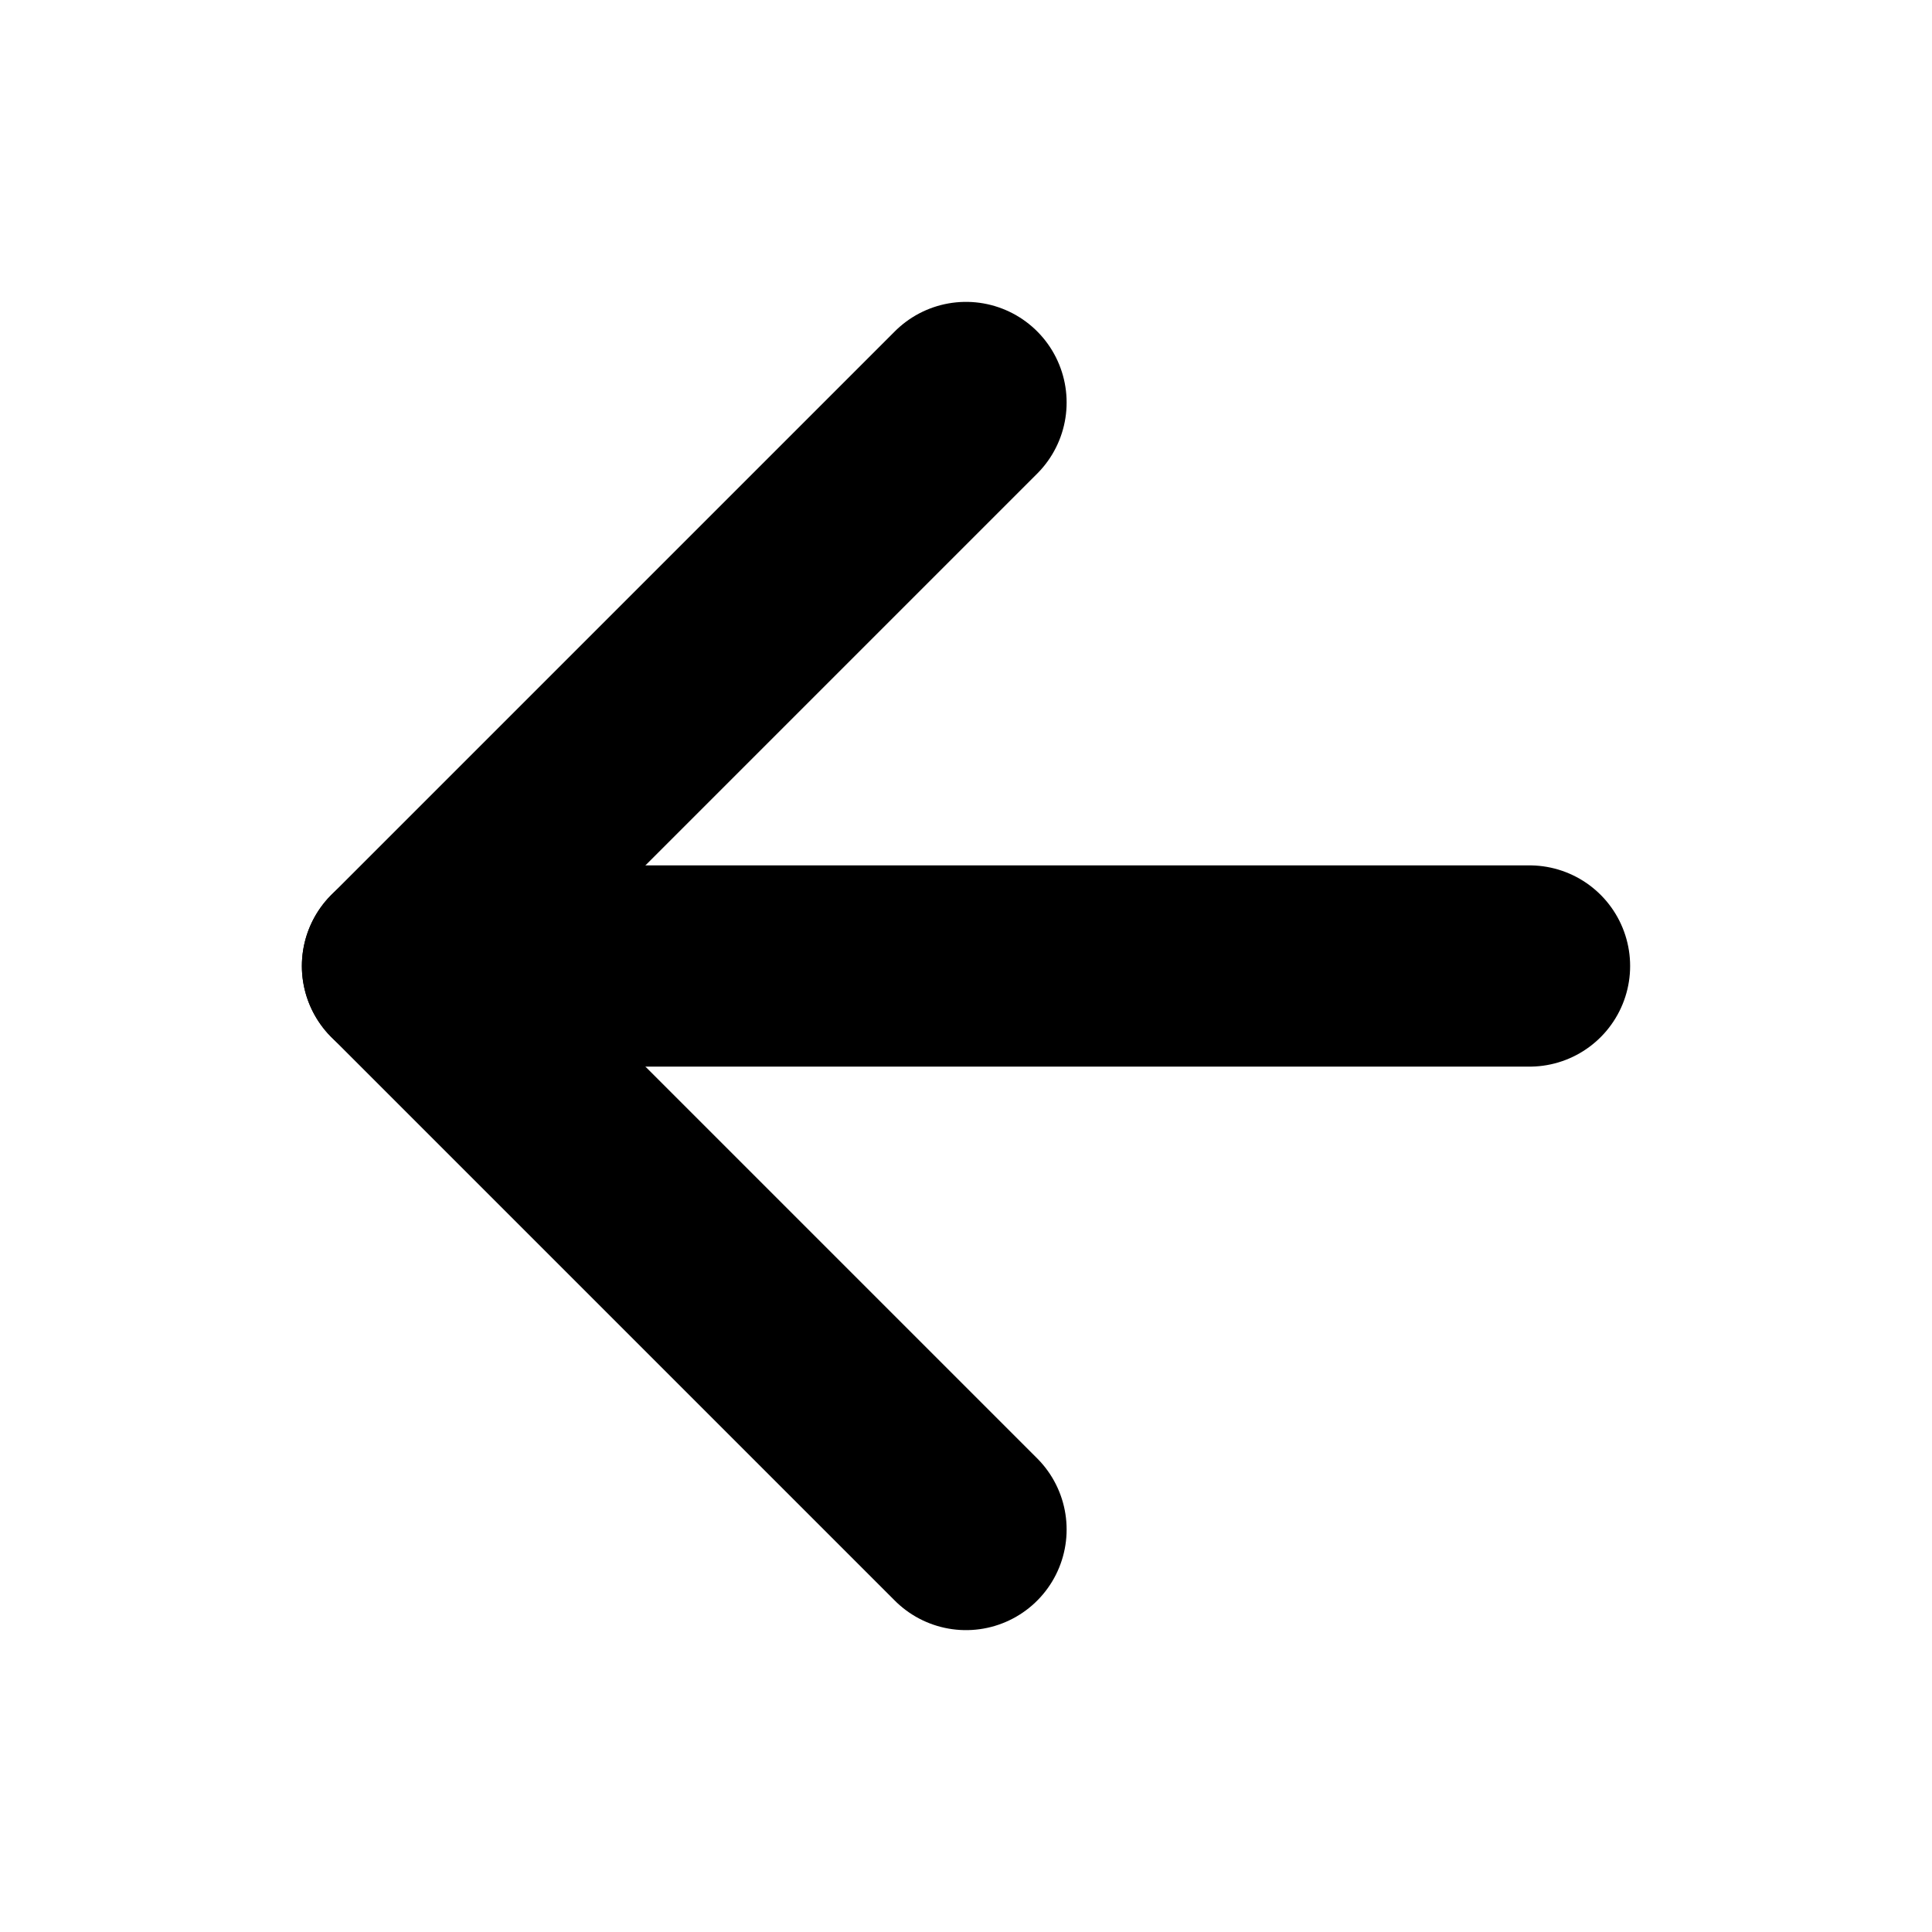
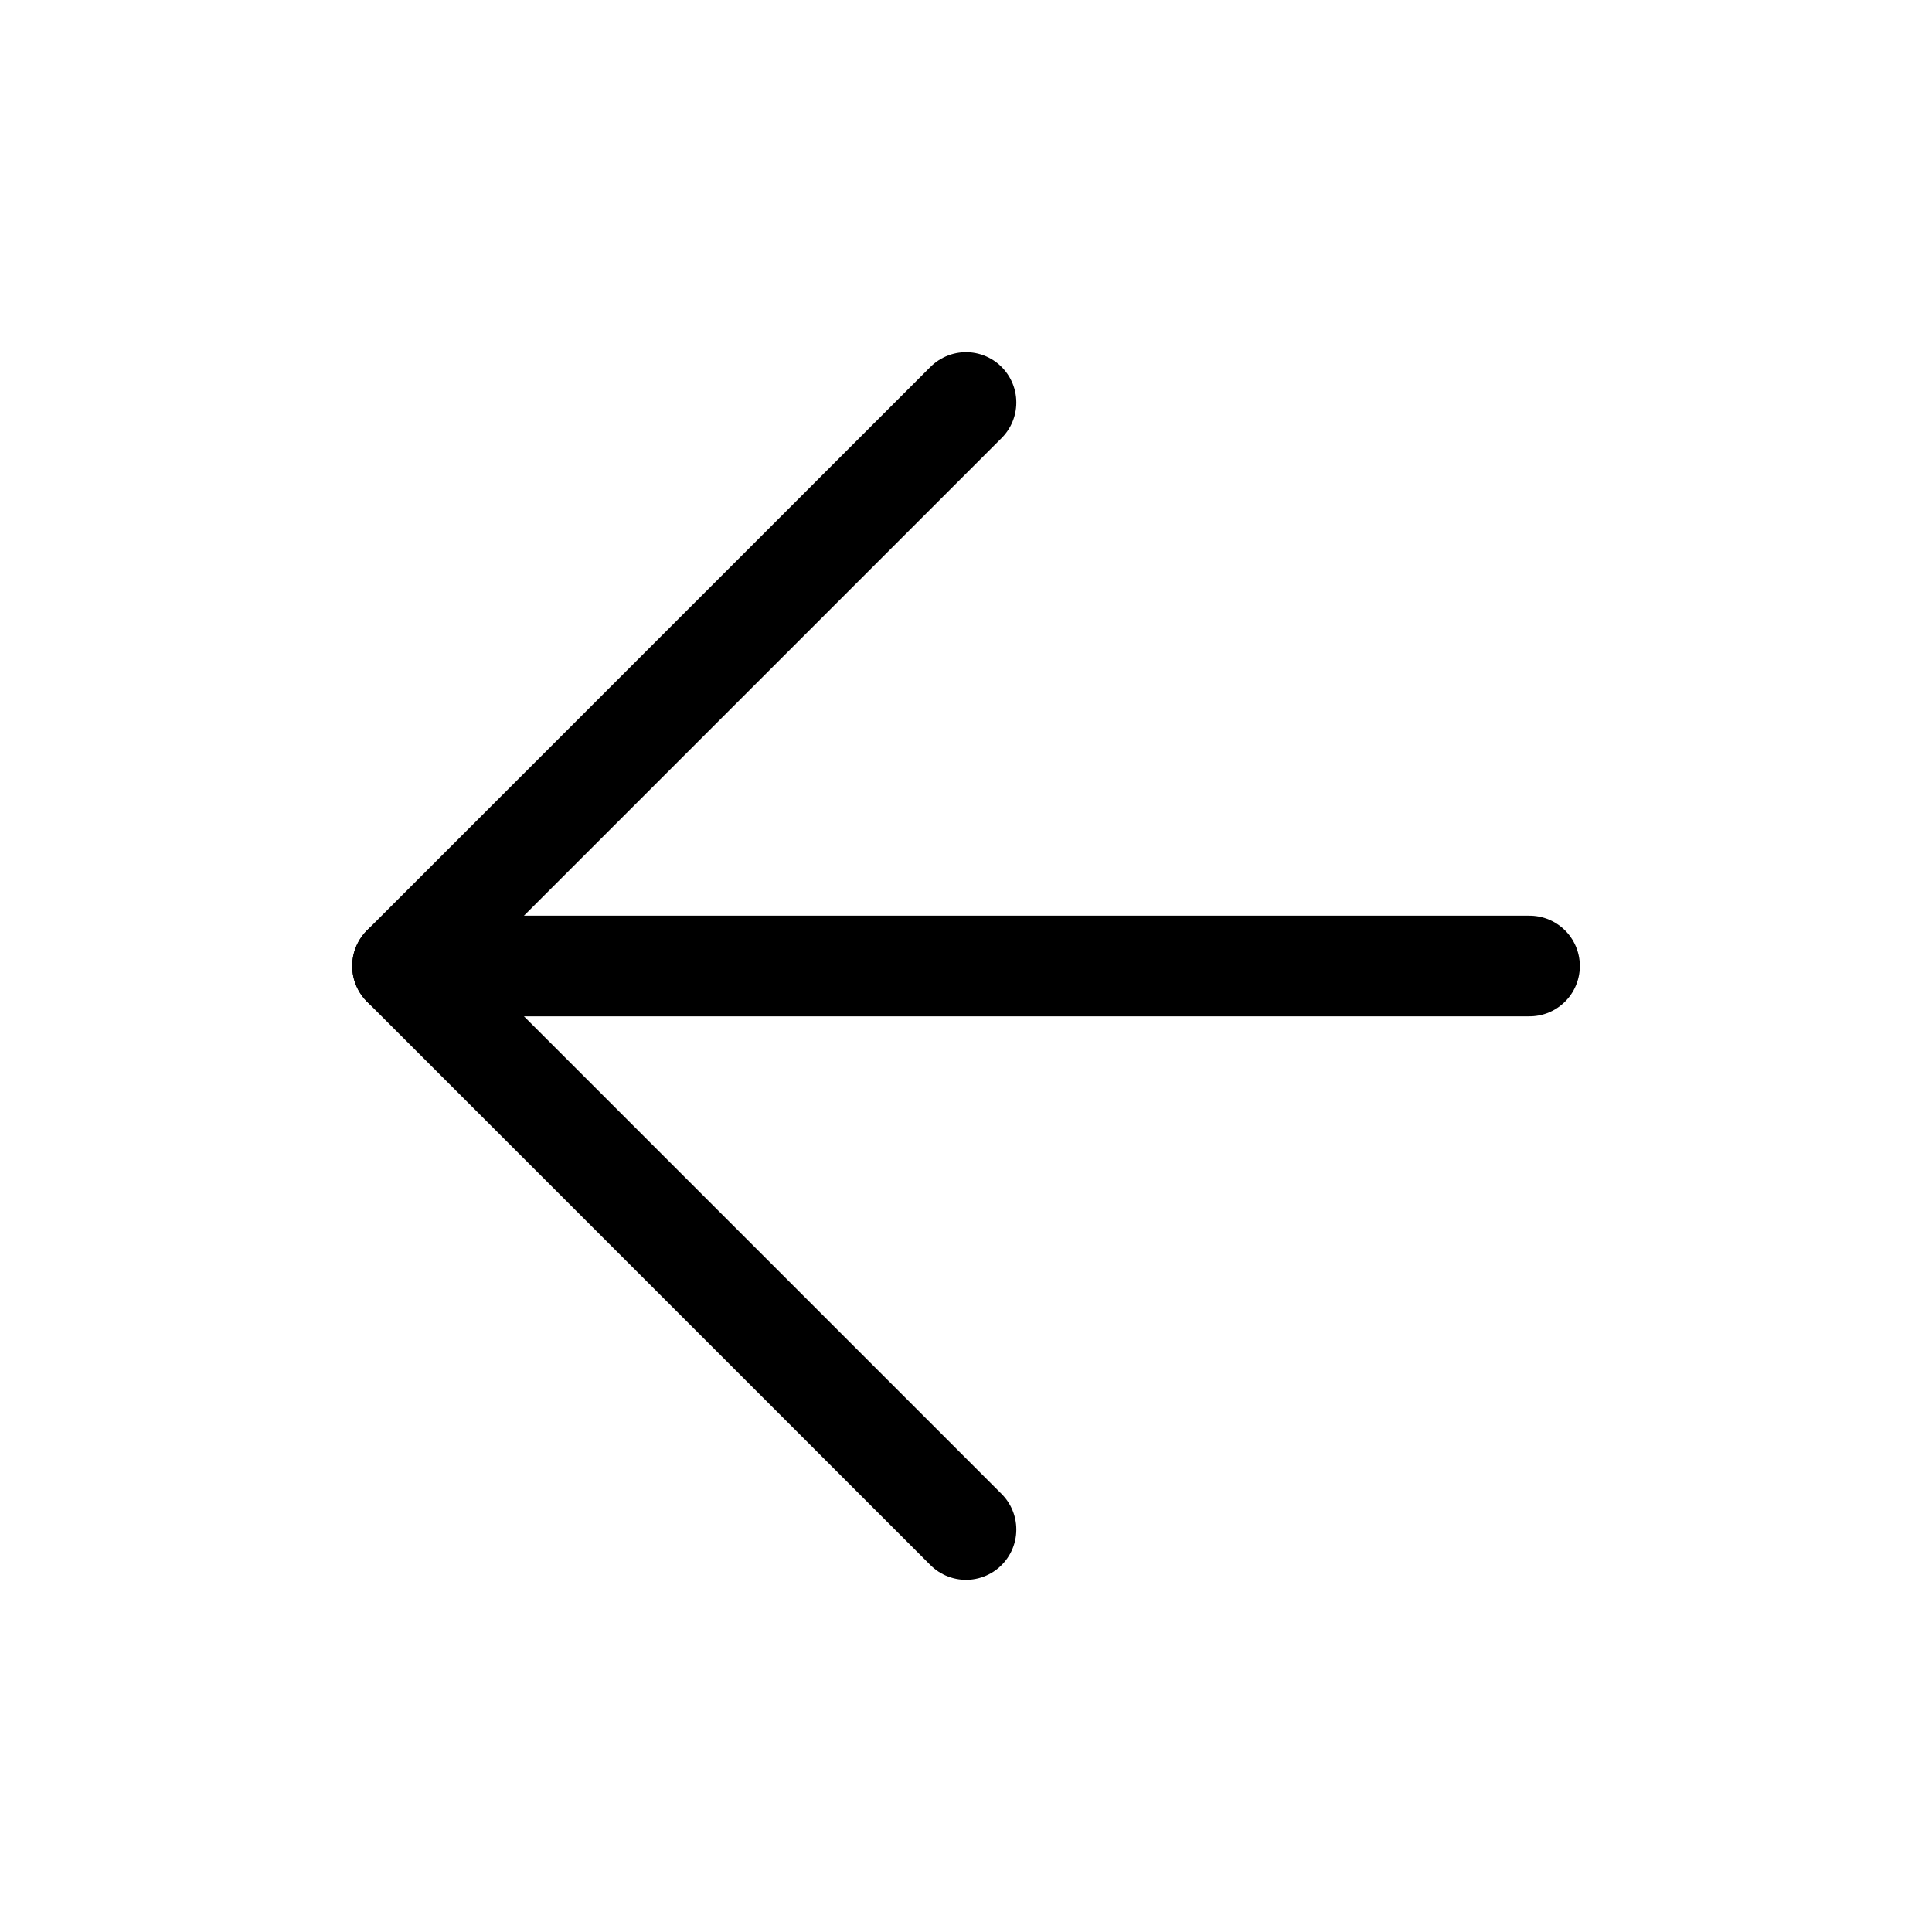
- <svg xmlns="http://www.w3.org/2000/svg" viewBox="0 0 24 24" fill="none" stroke="currentColor" stroke-width="2.5" stroke-linecap="round" stroke-linejoin="round">
+ <svg xmlns="http://www.w3.org/2000/svg" viewBox="0 0 24 24" fill="none" stroke="currentColor" stroke-width="1.25" stroke-linecap="round" stroke-linejoin="round">
  <line x1="19" y1="12" x2="5" y2="12" />
  <polyline points="12 19 5 12 12 5" />
</svg>
